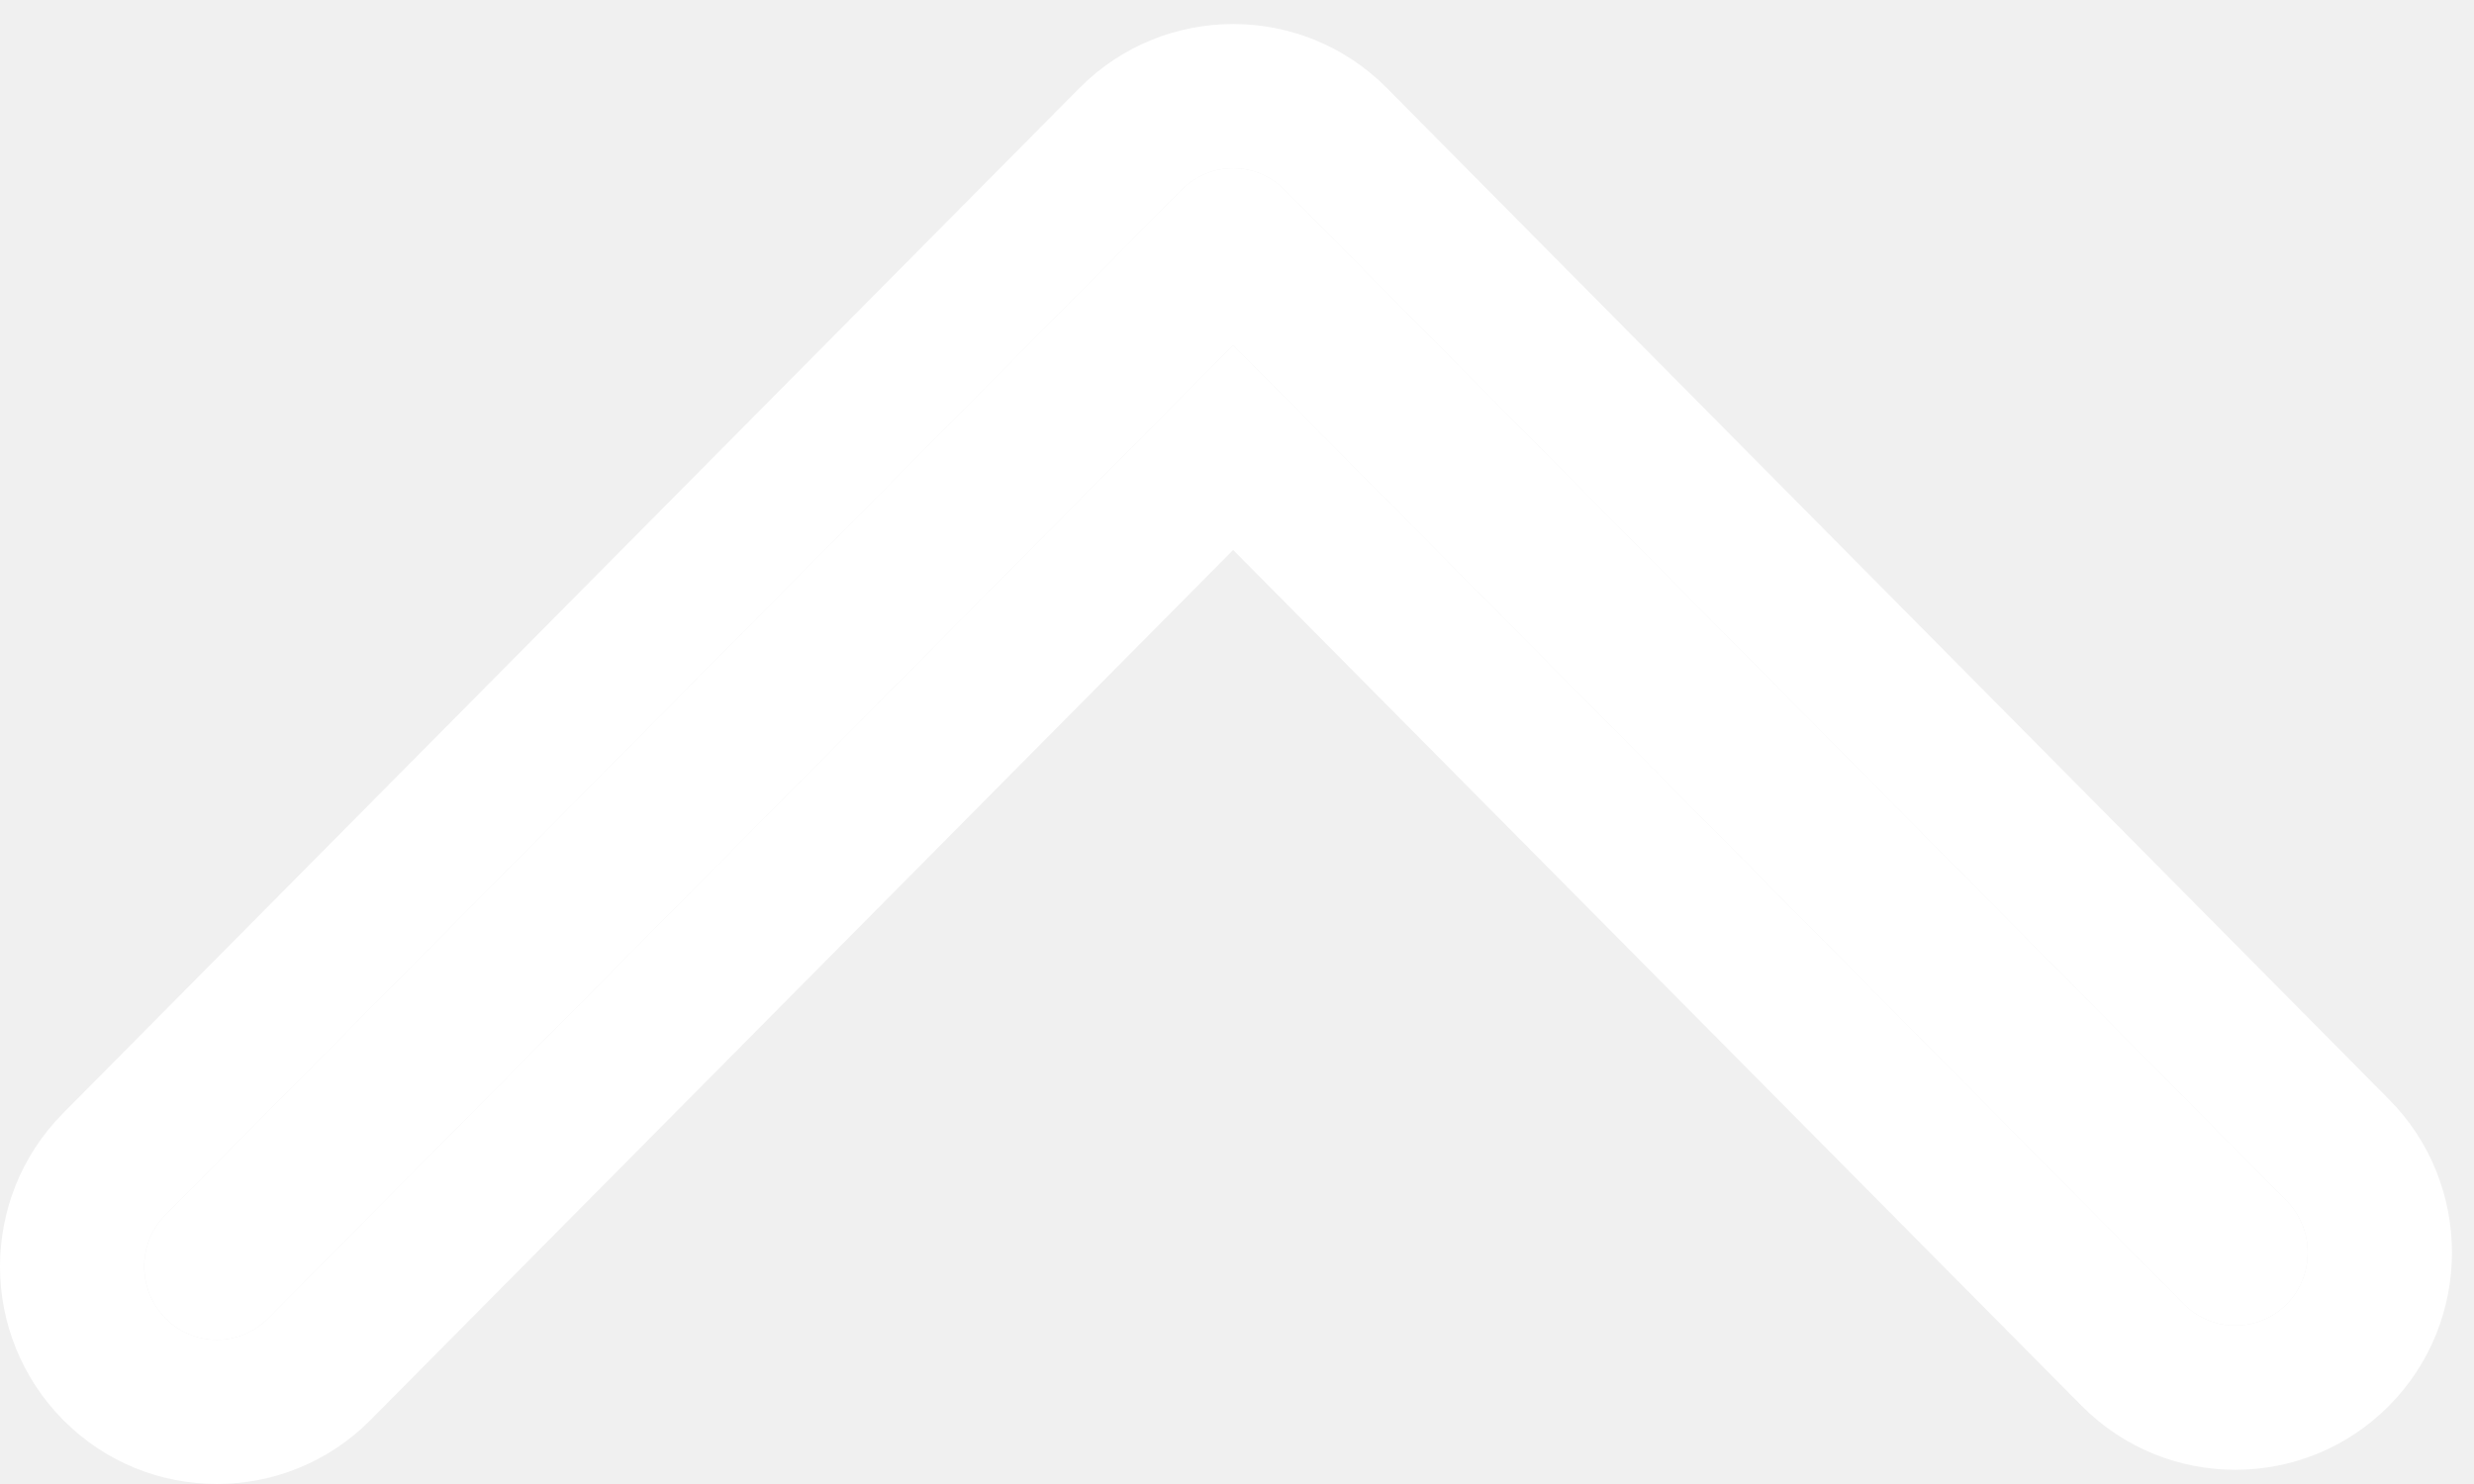
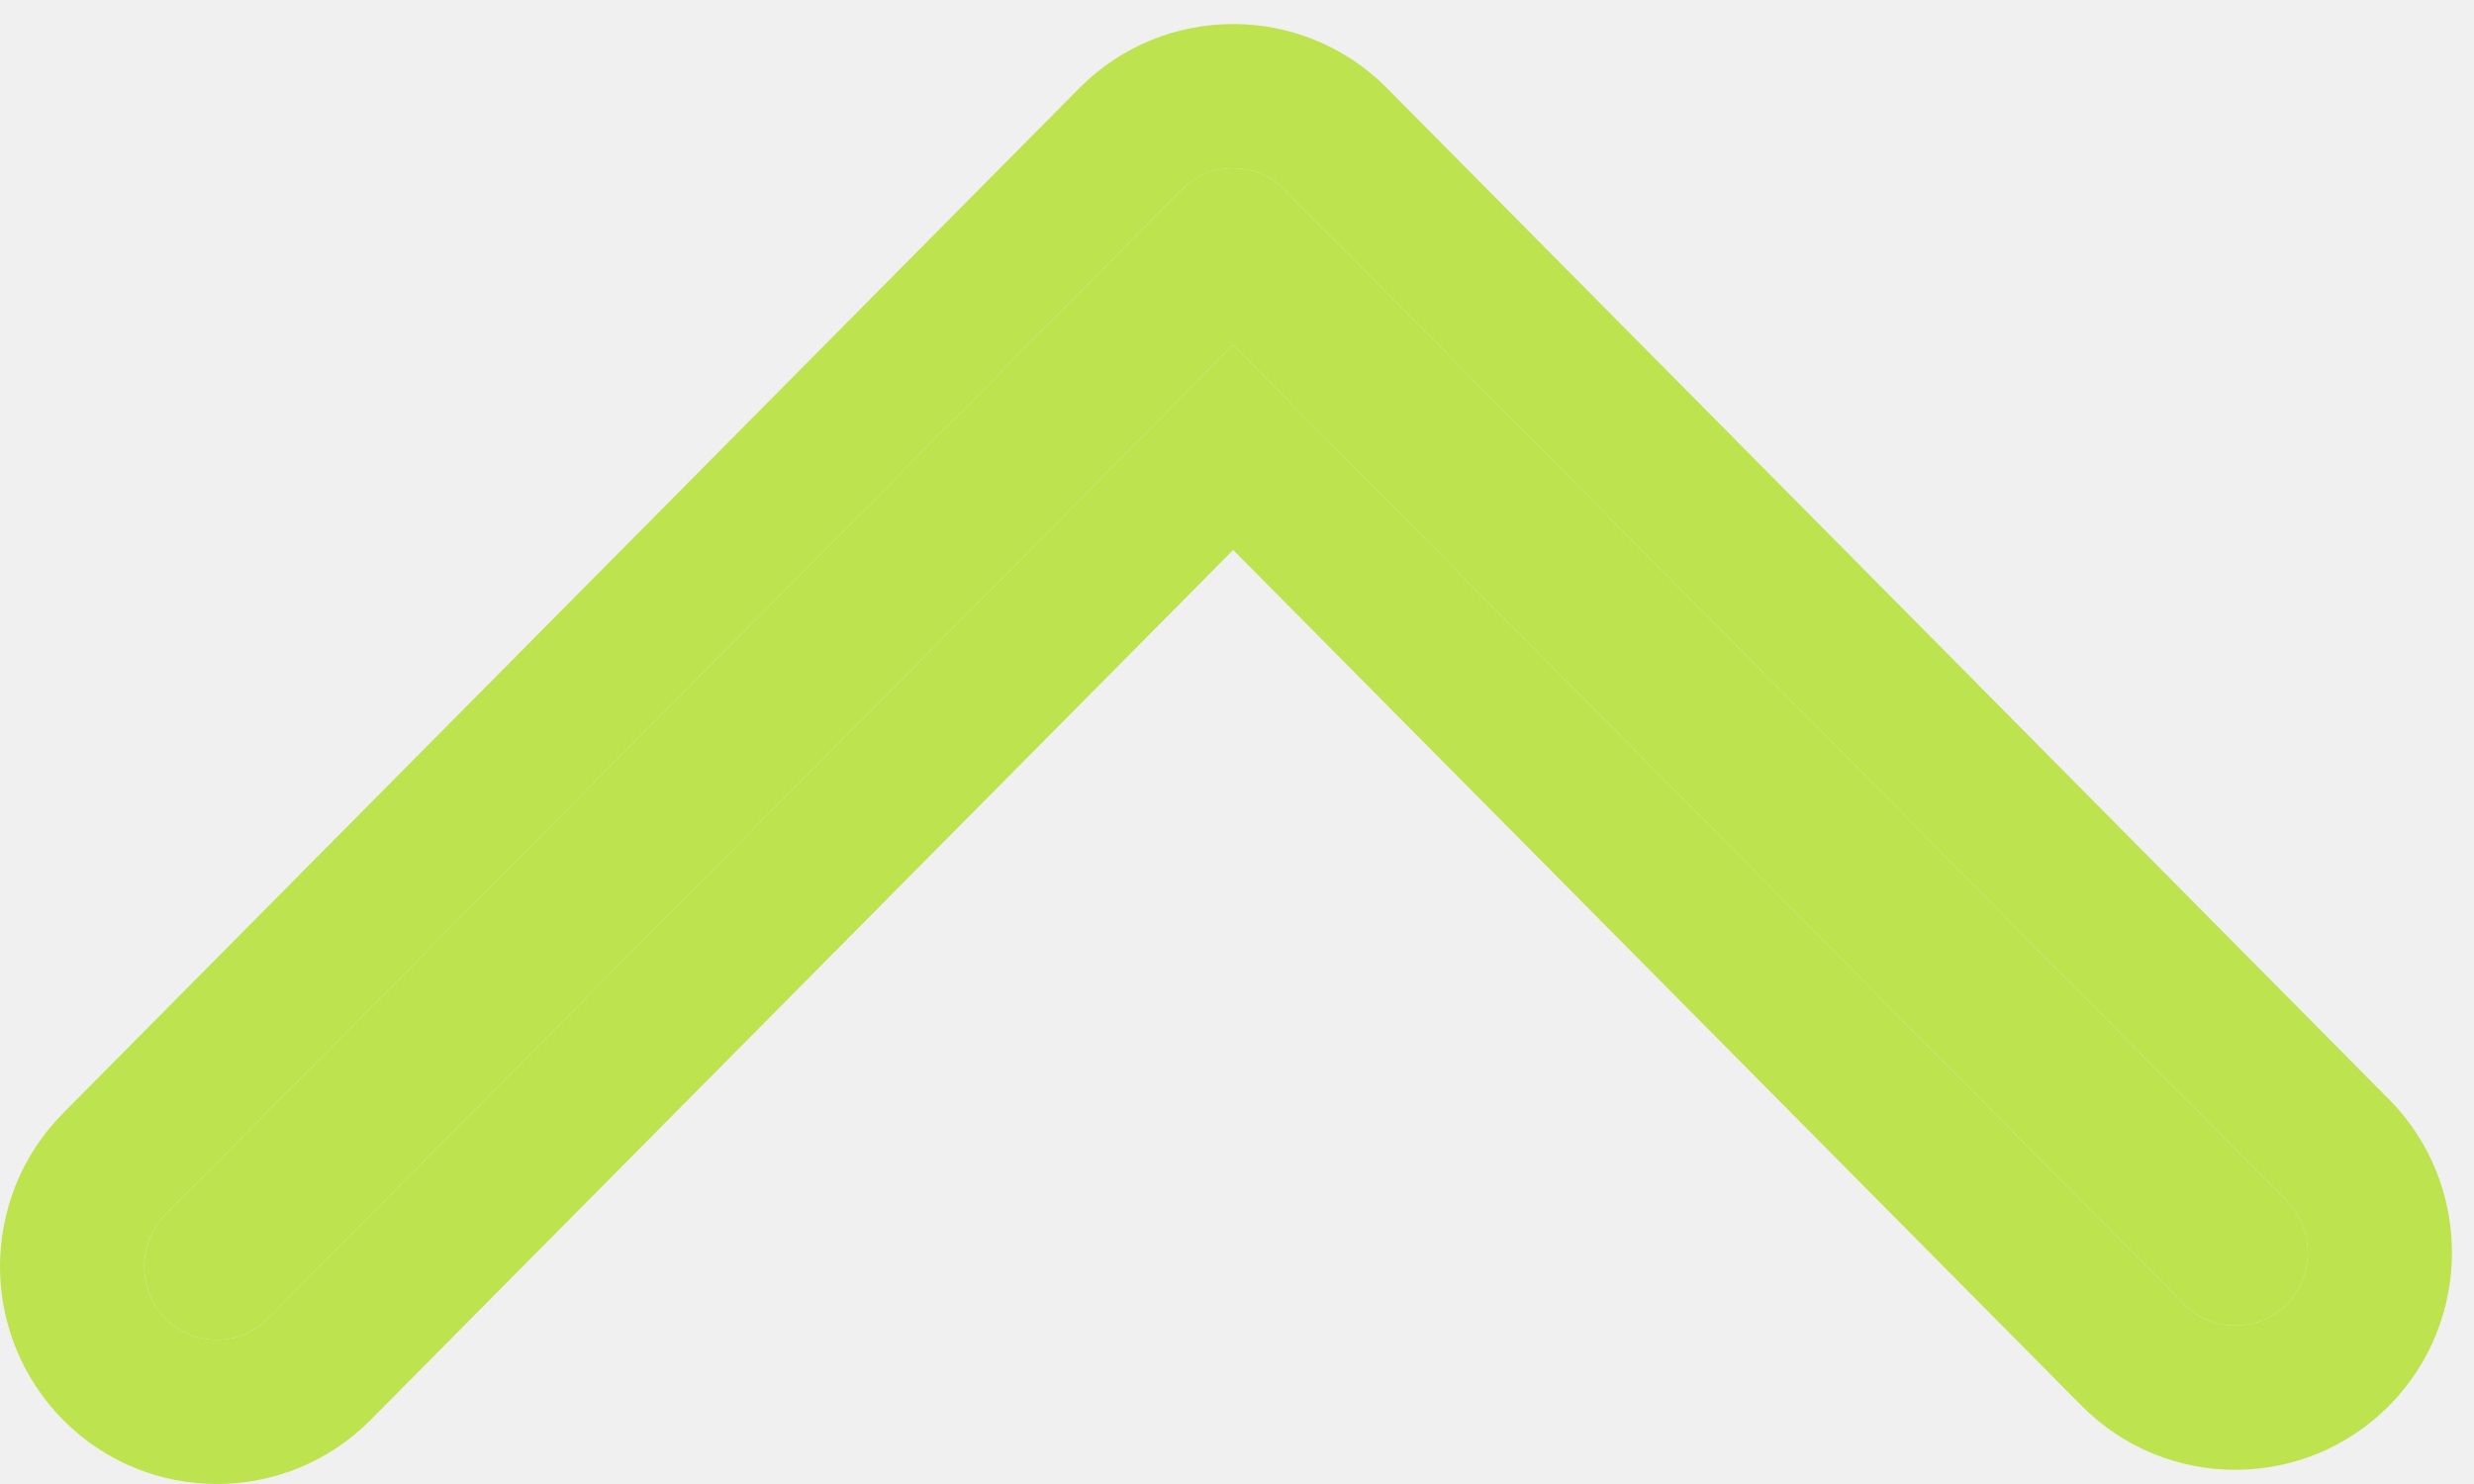
<svg xmlns="http://www.w3.org/2000/svg" width="45" height="27" viewBox="0 0 45 27" fill="none">
-   <path d="M2.624 23.047C2.624 23.384 2.756 23.73 3.012 23.988C3.525 24.506 4.364 24.506 4.877 23.988L22.43 6.279L39.726 23.73C40.239 24.247 41.078 24.247 41.591 23.73C42.104 23.212 42.104 22.365 41.591 21.848L23.362 3.449C22.849 2.931 22.01 2.931 21.497 3.449L3.012 22.099C2.748 22.365 2.624 22.703 2.624 23.047Z" fill="white" />
-   <path fill-rule="evenodd" clip-rule="evenodd" d="M21.72 3.269C21.641 3.319 21.566 3.379 21.497 3.449L3.012 22.099C2.748 22.366 2.623 22.703 2.623 23.048C2.623 23.385 2.756 23.73 3.012 23.988C3.525 24.506 4.364 24.506 4.877 23.988L22.43 6.279L39.726 23.73C40.239 24.247 41.078 24.247 41.591 23.73C42.104 23.212 42.104 22.366 41.591 21.848L23.362 3.449C23.293 3.379 23.219 3.319 23.14 3.269C22.709 2.991 22.15 2.991 21.72 3.269ZM43.454 20.002L25.226 1.602C23.687 0.049 21.173 0.049 19.634 1.602L1.149 20.252C0.369 21.039 -2.14743e-06 22.053 -2.24627e-06 23.048C-2.3463e-06 24.055 0.39 25.07 1.149 25.835C2.688 27.388 5.201 27.388 6.74 25.835L22.43 10.006L37.863 25.577C39.402 27.13 41.915 27.13 43.454 25.577C44.981 24.037 44.981 21.541 43.454 20.002Z" fill="white" />
+   <path d="M2.624 23.047C2.624 23.384 2.756 23.73 3.012 23.988C3.525 24.506 4.364 24.506 4.877 23.988L22.43 6.279L39.726 23.73C40.239 24.247 41.078 24.247 41.591 23.73C42.104 23.212 42.104 22.365 41.591 21.848L23.362 3.449C22.849 2.931 22.01 2.931 21.497 3.449L3.012 22.099C2.748 22.365 2.624 22.703 2.624 23.047Z" fill="#BDE34F" />
+   <path fill-rule="evenodd" clip-rule="evenodd" d="M21.72 3.269C21.641 3.319 21.566 3.379 21.497 3.449L3.012 22.099C2.748 22.366 2.623 22.703 2.623 23.048C2.623 23.385 2.756 23.73 3.012 23.988C3.525 24.506 4.364 24.506 4.877 23.988L22.43 6.279L39.726 23.73C40.239 24.247 41.078 24.247 41.591 23.73C42.104 23.212 42.104 22.366 41.591 21.848L23.362 3.449C23.293 3.379 23.219 3.319 23.14 3.269C22.709 2.991 22.15 2.991 21.72 3.269ZM43.454 20.002L25.226 1.602C23.687 0.049 21.173 0.049 19.634 1.602L1.149 20.252C0.369 21.039 -2.14743e-06 22.053 -2.24627e-06 23.048C-2.3463e-06 24.055 0.39 25.07 1.149 25.835C2.688 27.388 5.201 27.388 6.74 25.835L22.43 10.006L37.863 25.577C39.402 27.13 41.915 27.13 43.454 25.577C44.981 24.037 44.981 21.541 43.454 20.002Z" fill="#BDE34F" />
</svg>
